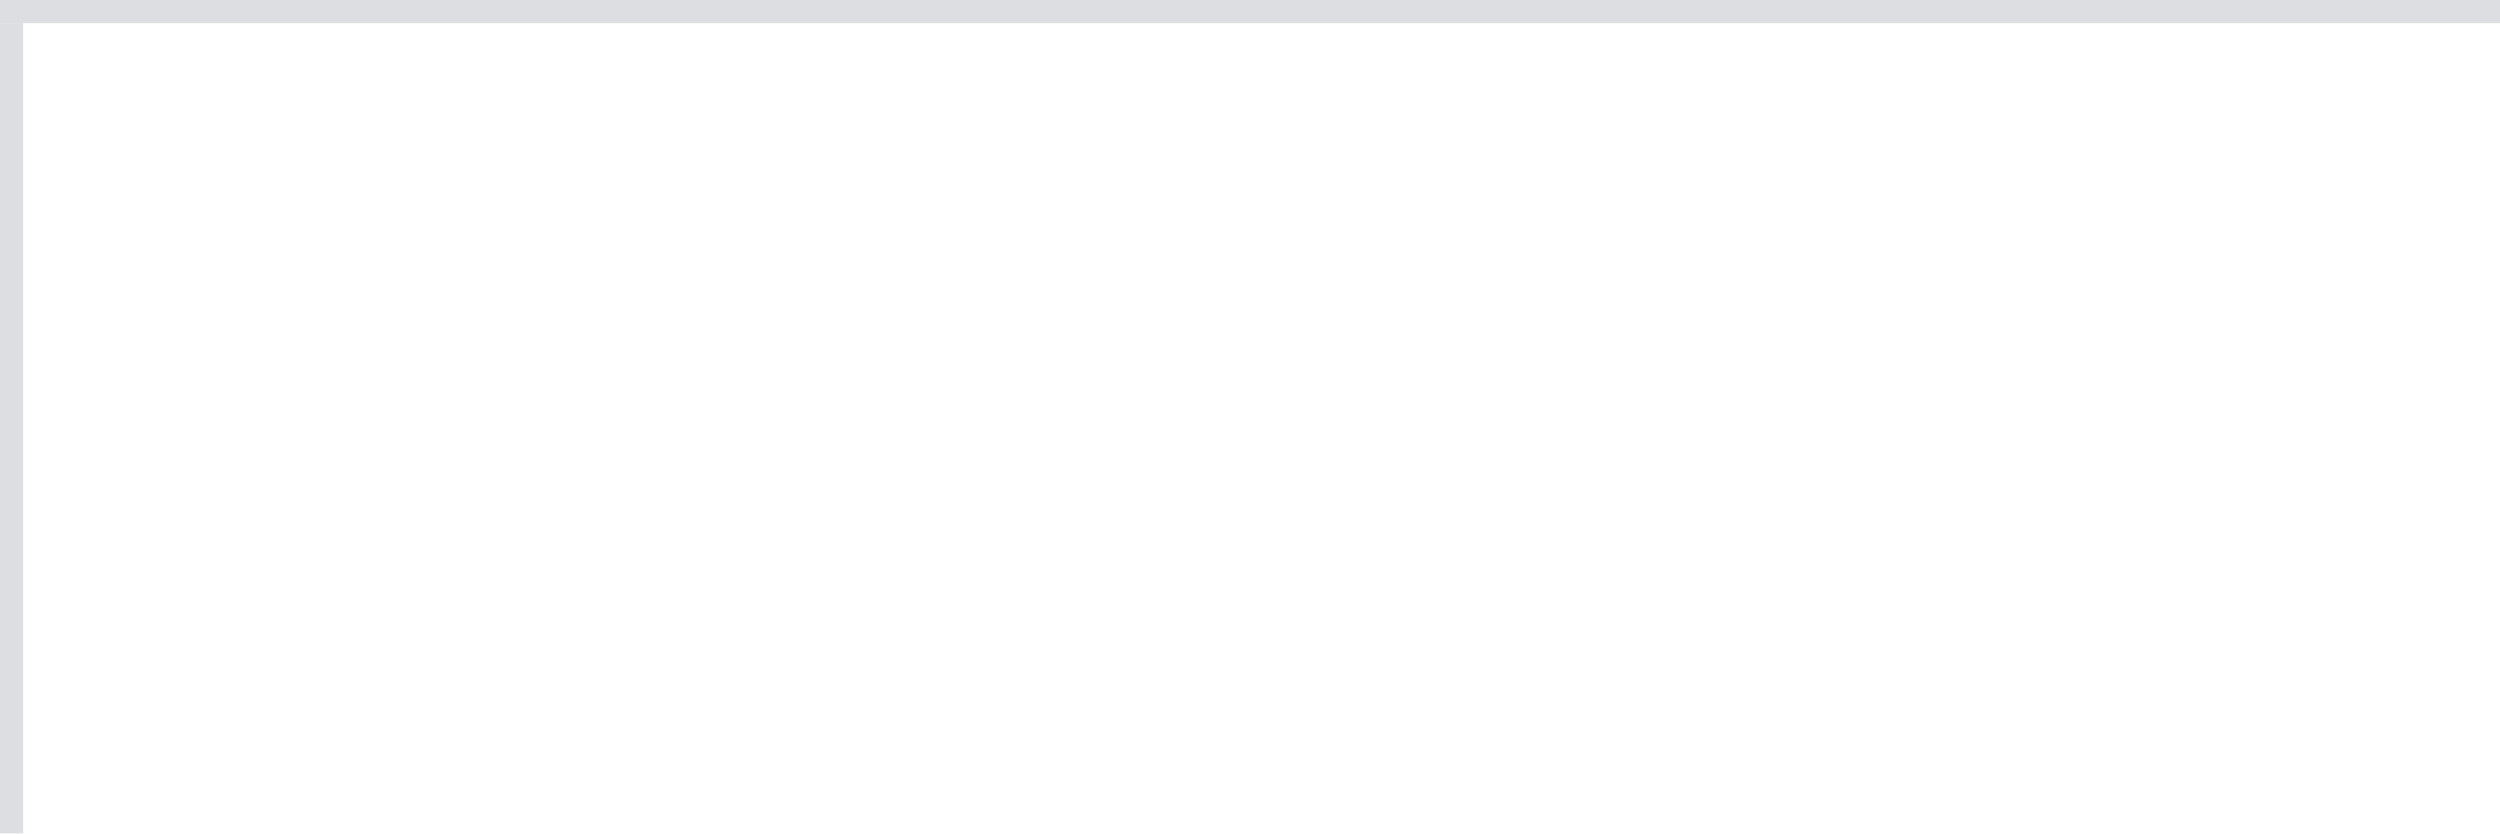
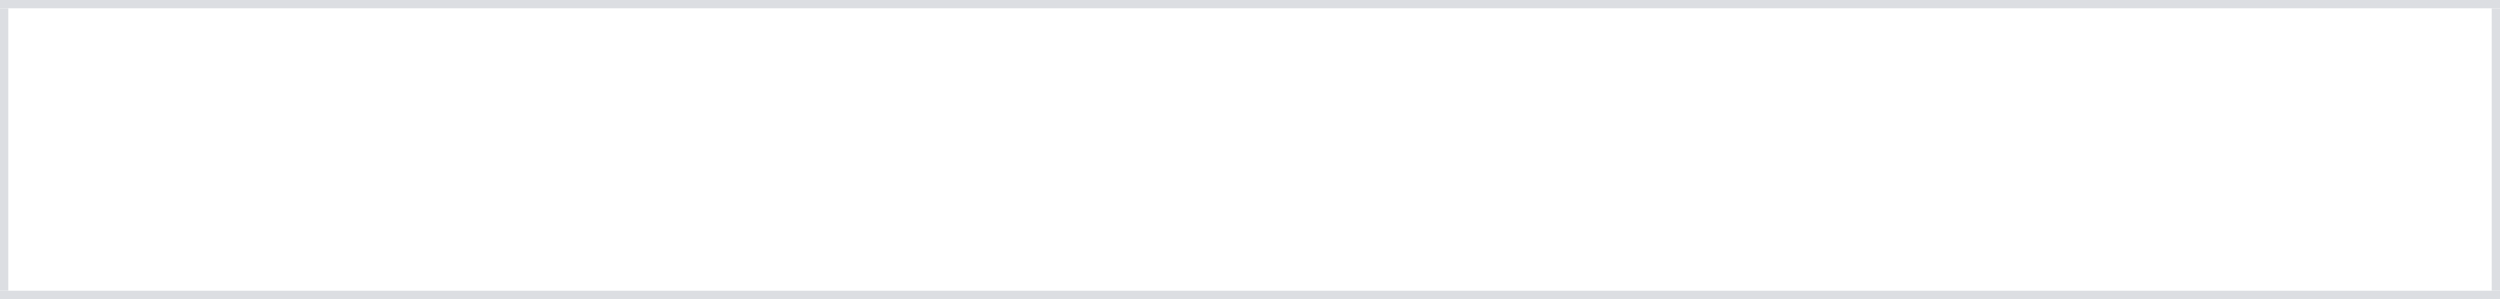
- <svg xmlns="http://www.w3.org/2000/svg" version="1.1" width="108px" height="36px" viewBox="285 41 108 36">
-   <path d="M 1 1  L 108 1  L 108 36  L 1 36  L 1 1  Z " fill-rule="nonzero" fill="rgba(255, 255, 255, 1)" stroke="none" transform="matrix(1 0 0 1 285 41 )" class="fill" />
-   <path d="M 0.5 1  L 0.5 36  " stroke-width="1" stroke-dasharray="0" stroke="rgba(220, 222, 226, 1)" fill="none" transform="matrix(1 0 0 1 285 41 )" class="stroke" />
-   <path d="M 0 0.5  L 108 0.5  " stroke-width="1" stroke-dasharray="0" stroke="rgba(220, 222, 226, 1)" fill="none" transform="matrix(1 0 0 1 285 41 )" class="stroke" />
+ <svg xmlns="http://www.w3.org/2000/svg" version="1.1" width="301px" height="36px" viewBox="805 257 301 36">
+   <path d="M 1 1  L 300 1  L 300 35  L 1 35  L 1 1  Z " fill-rule="nonzero" fill="rgba(255, 255, 255, 1)" stroke="none" transform="matrix(1 0 0 1 805 257 )" class="fill" />
+   <path d="M 0.5 1  L 0.5 35  " stroke-width="1" stroke-dasharray="0" stroke="rgba(220, 222, 226, 1)" fill="none" transform="matrix(1 0 0 1 805 257 )" class="stroke" />
+   <path d="M 0 0.5  L 301 0.5  " stroke-width="1" stroke-dasharray="0" stroke="rgba(220, 222, 226, 1)" fill="none" transform="matrix(1 0 0 1 805 257 )" class="stroke" />
+   <path d="M 300.5 1  L 300.5 35  " stroke-width="1" stroke-dasharray="0" stroke="rgba(220, 222, 226, 1)" fill="none" transform="matrix(1 0 0 1 805 257 )" class="stroke" />
+   <path d="M 0 35.5  L 301 35.5  " stroke-width="1" stroke-dasharray="0" stroke="rgba(220, 222, 226, 1)" fill="none" transform="matrix(1 0 0 1 805 257 )" class="stroke" />
</svg>
